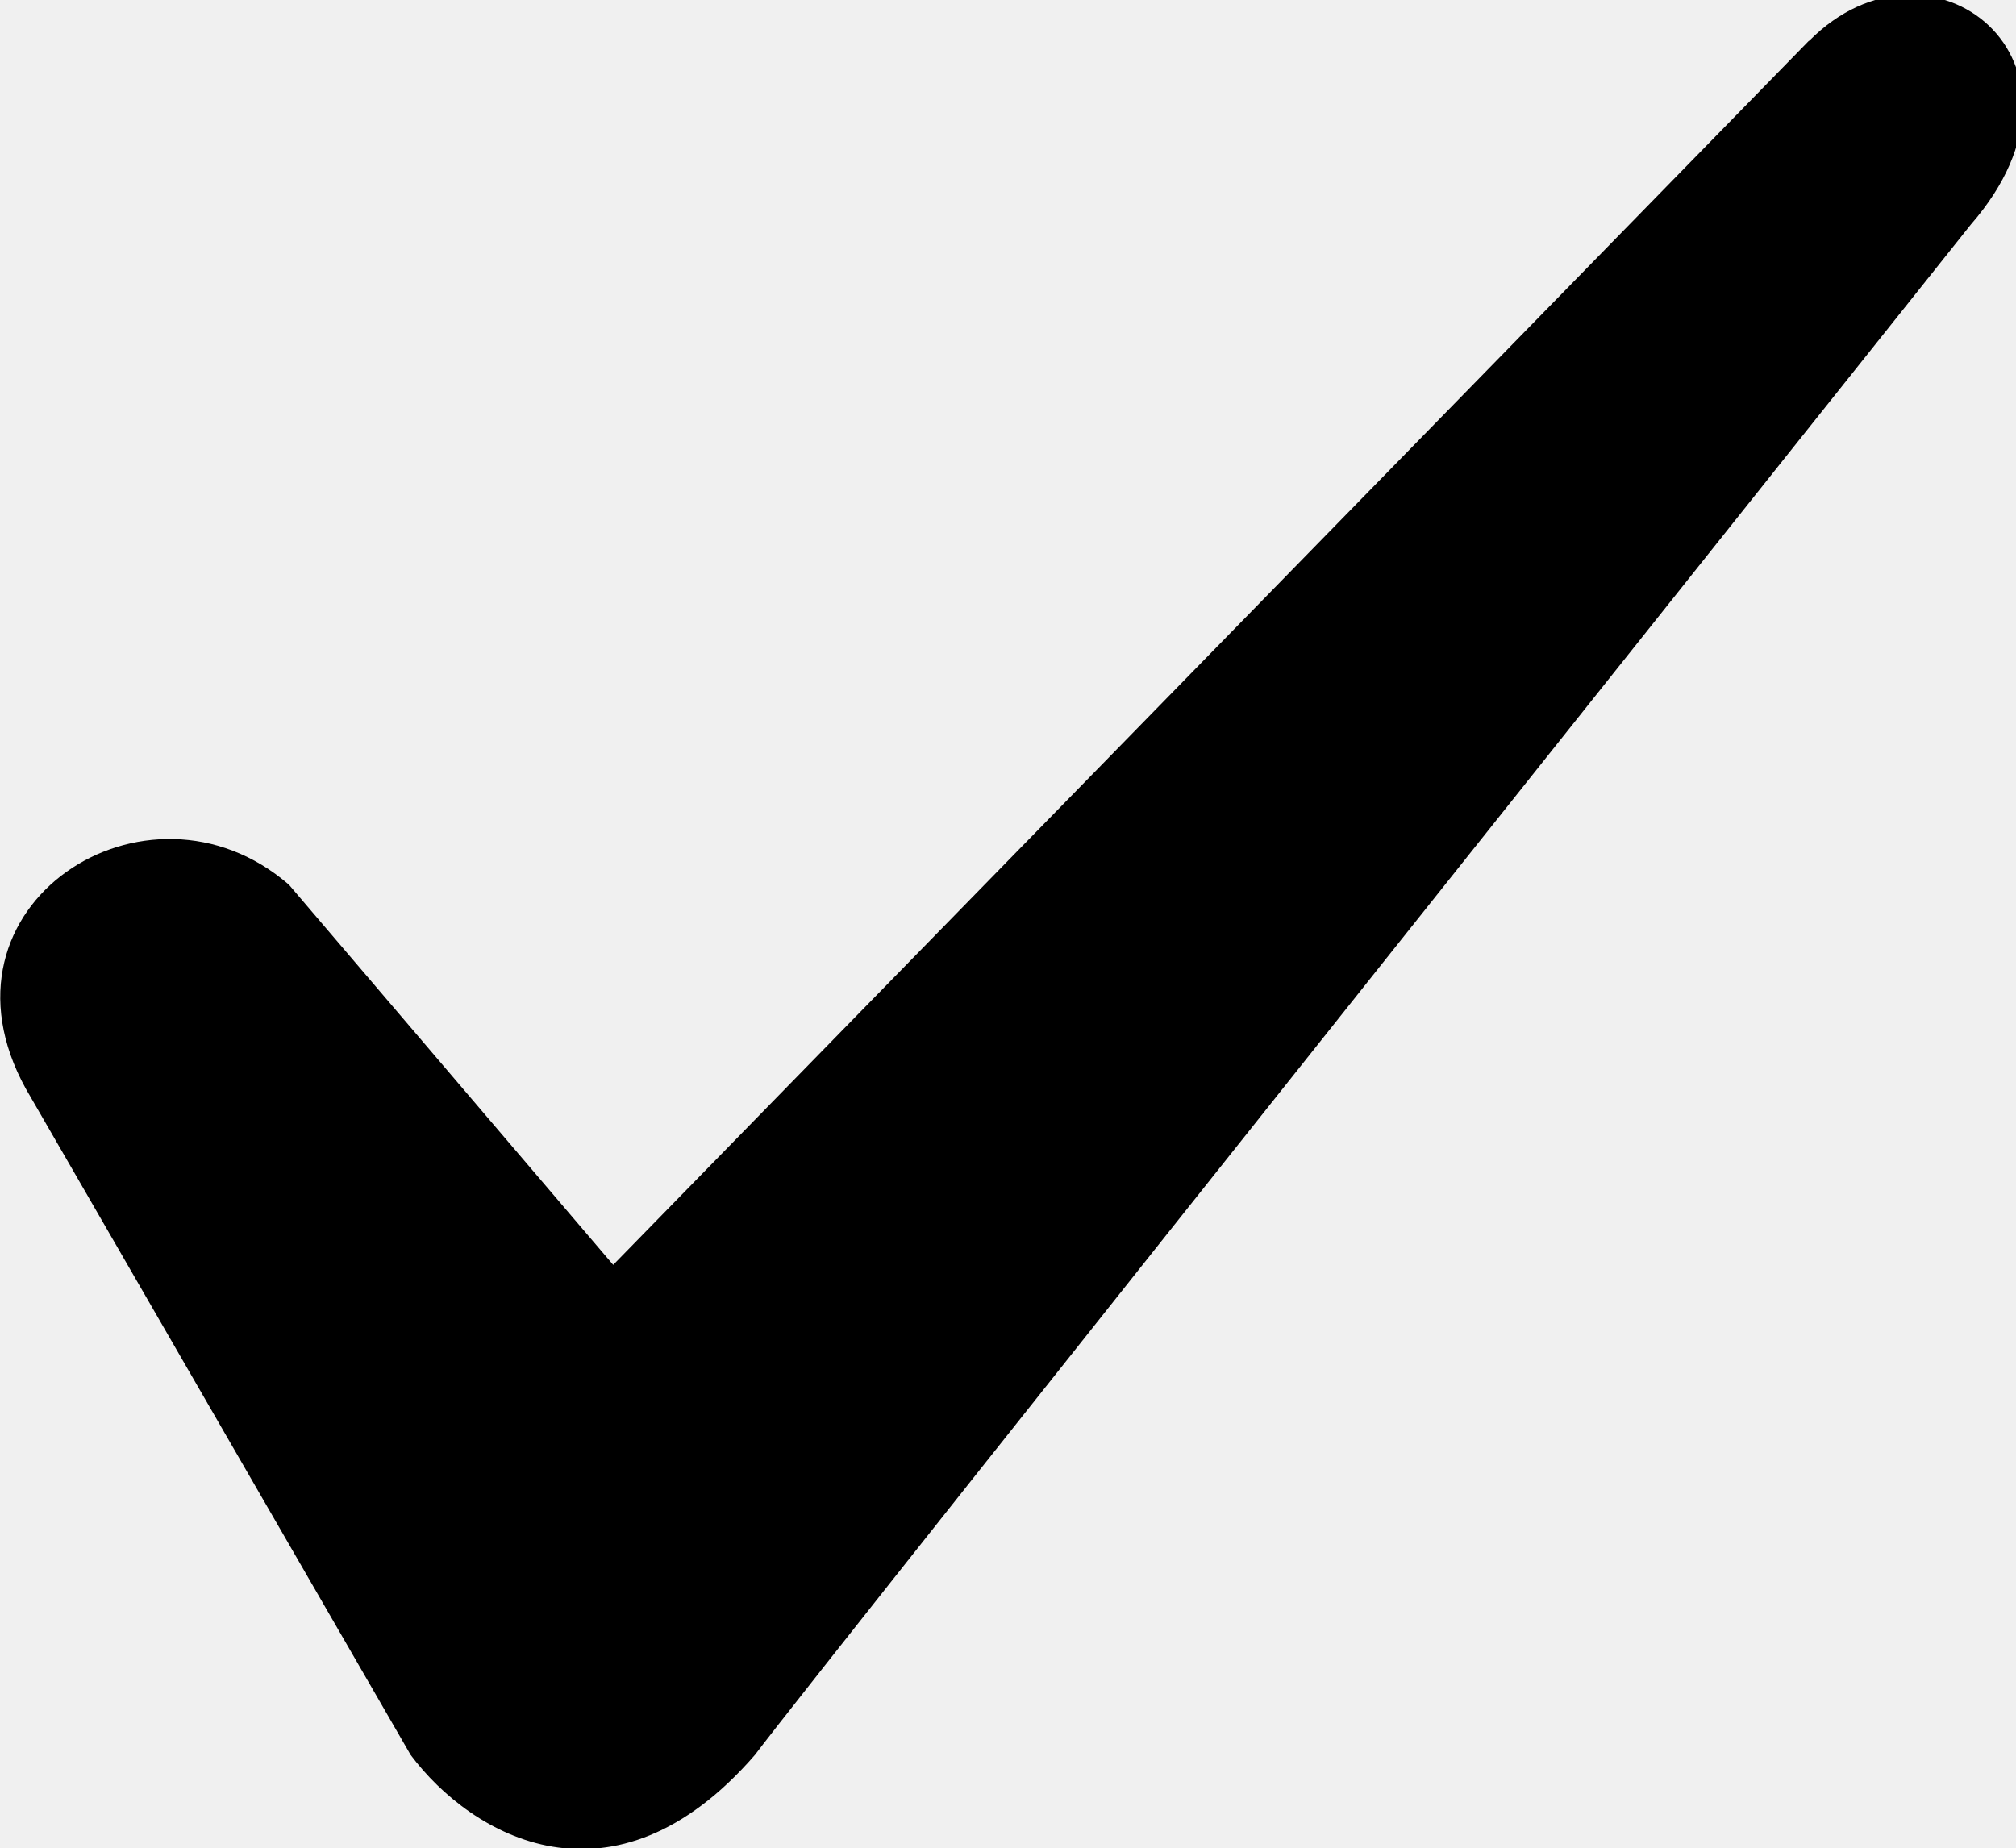
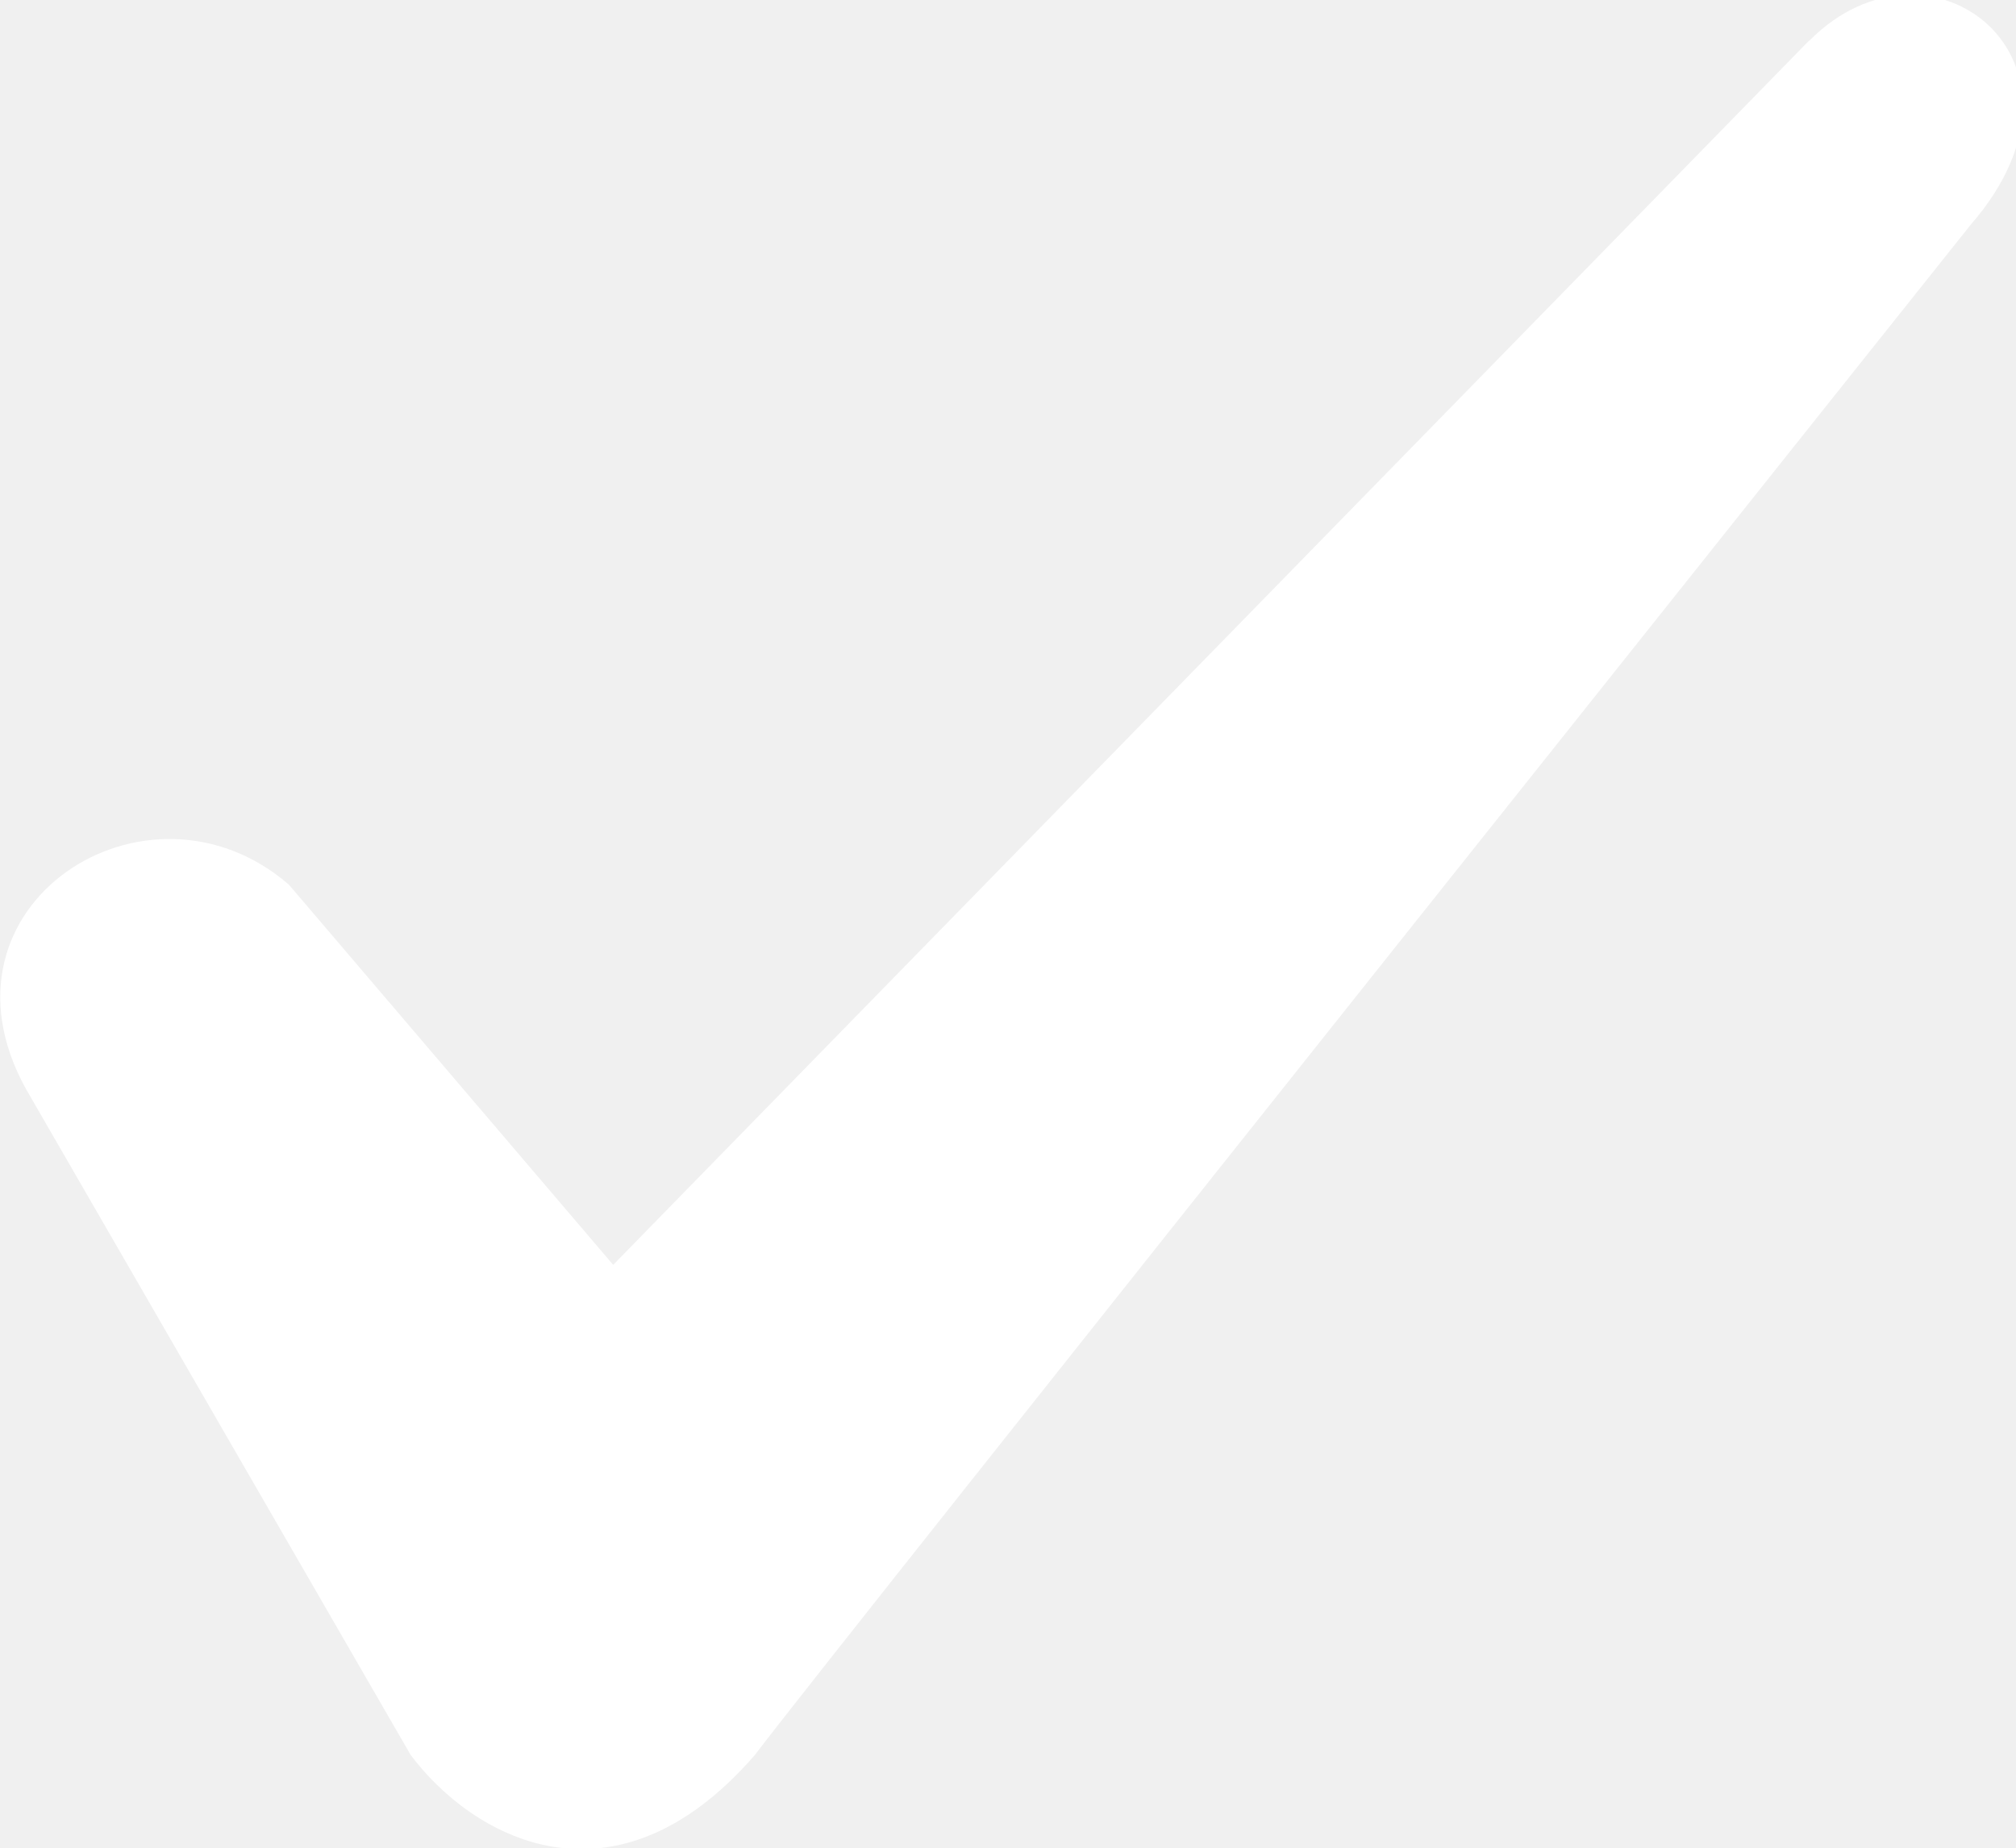
<svg xmlns="http://www.w3.org/2000/svg" width="12px" height="11px" viewBox="0 0 12 11" version="1.1">
  <defs />
  <g id="Page-1" stroke="none" stroke-width="1" fill="none" fill-rule="evenodd">
-     <g id="checkmark" transform="translate(0, -1)" fill="#000000">
+     <g id="checkmark" transform="translate(0, -1)" fill="#FFFFFF">
      <path d="M10.767,1.243 L3.65,8.53 L1.72,6.267 C0.878,5.537 -0.45,6.389 0.154,7.482 L2.444,11.447 C2.807,11.933 3.651,12.419 4.494,11.447 C4.857,10.961 11.731,2.337 11.731,2.337 C12.577,1.364 11.491,0.515 10.769,1.243 L10.767,1.243 Z" id="Shape" />
    </g>
  </g>
</svg>
